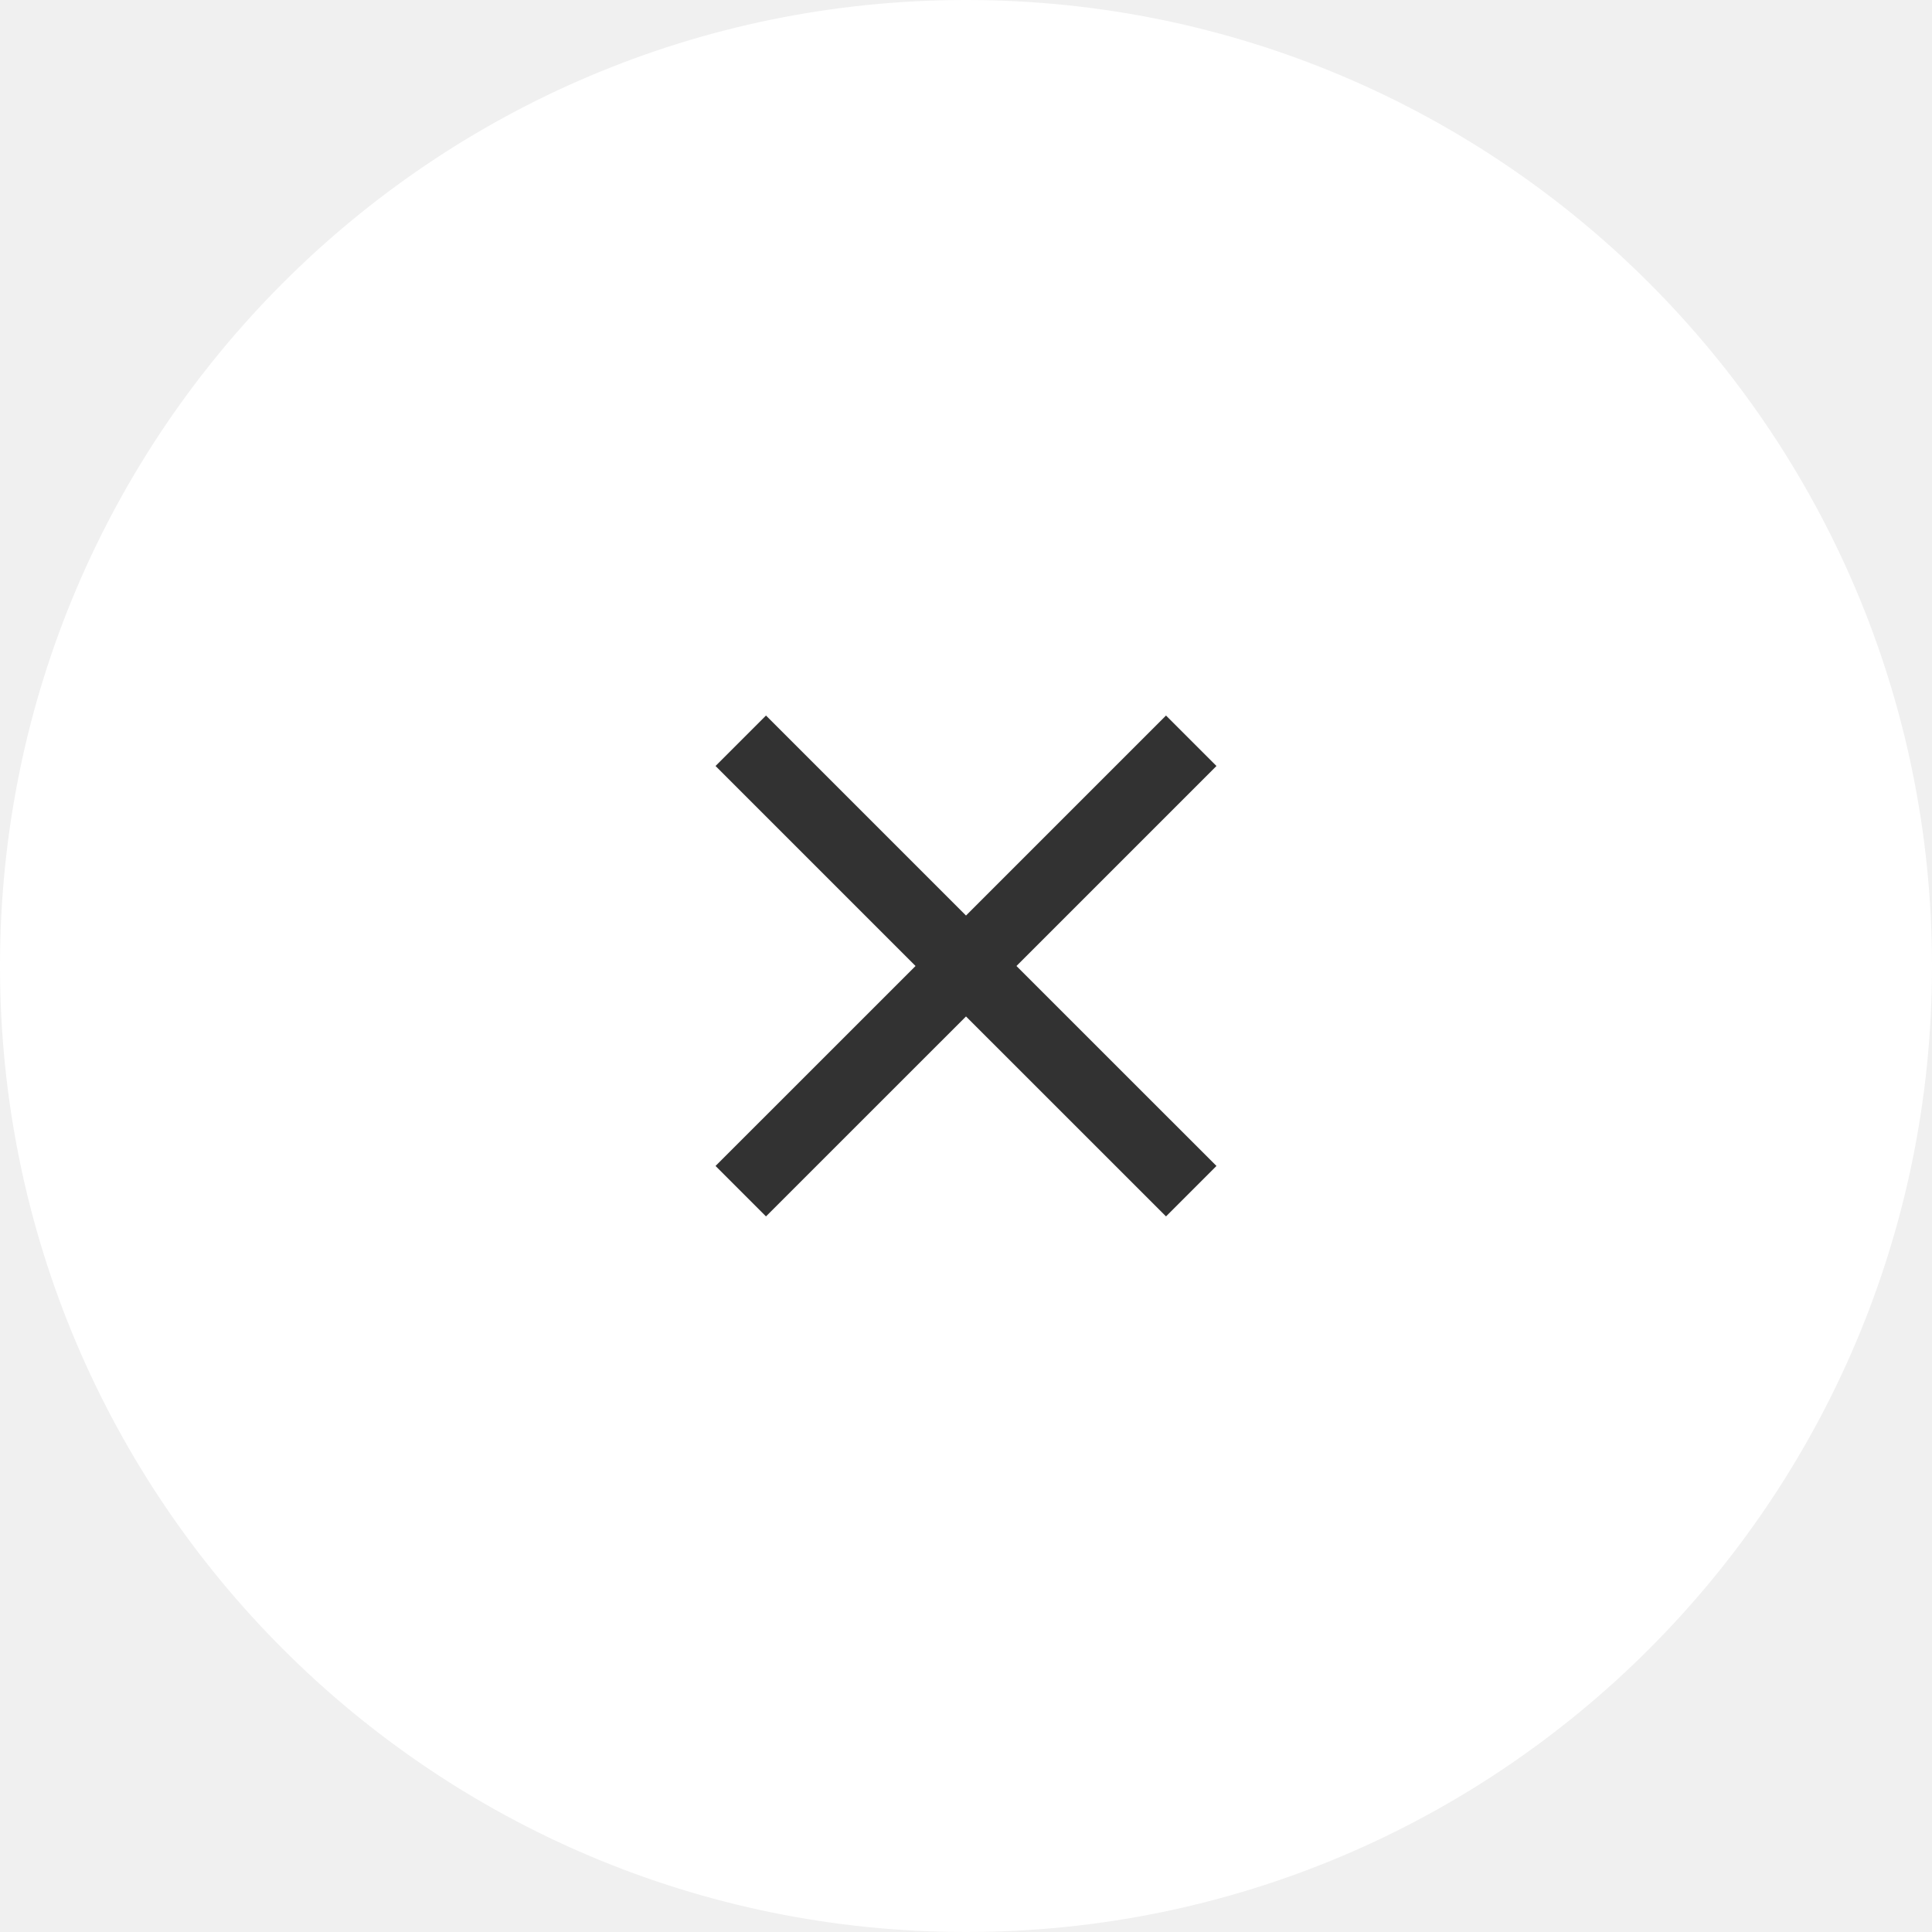
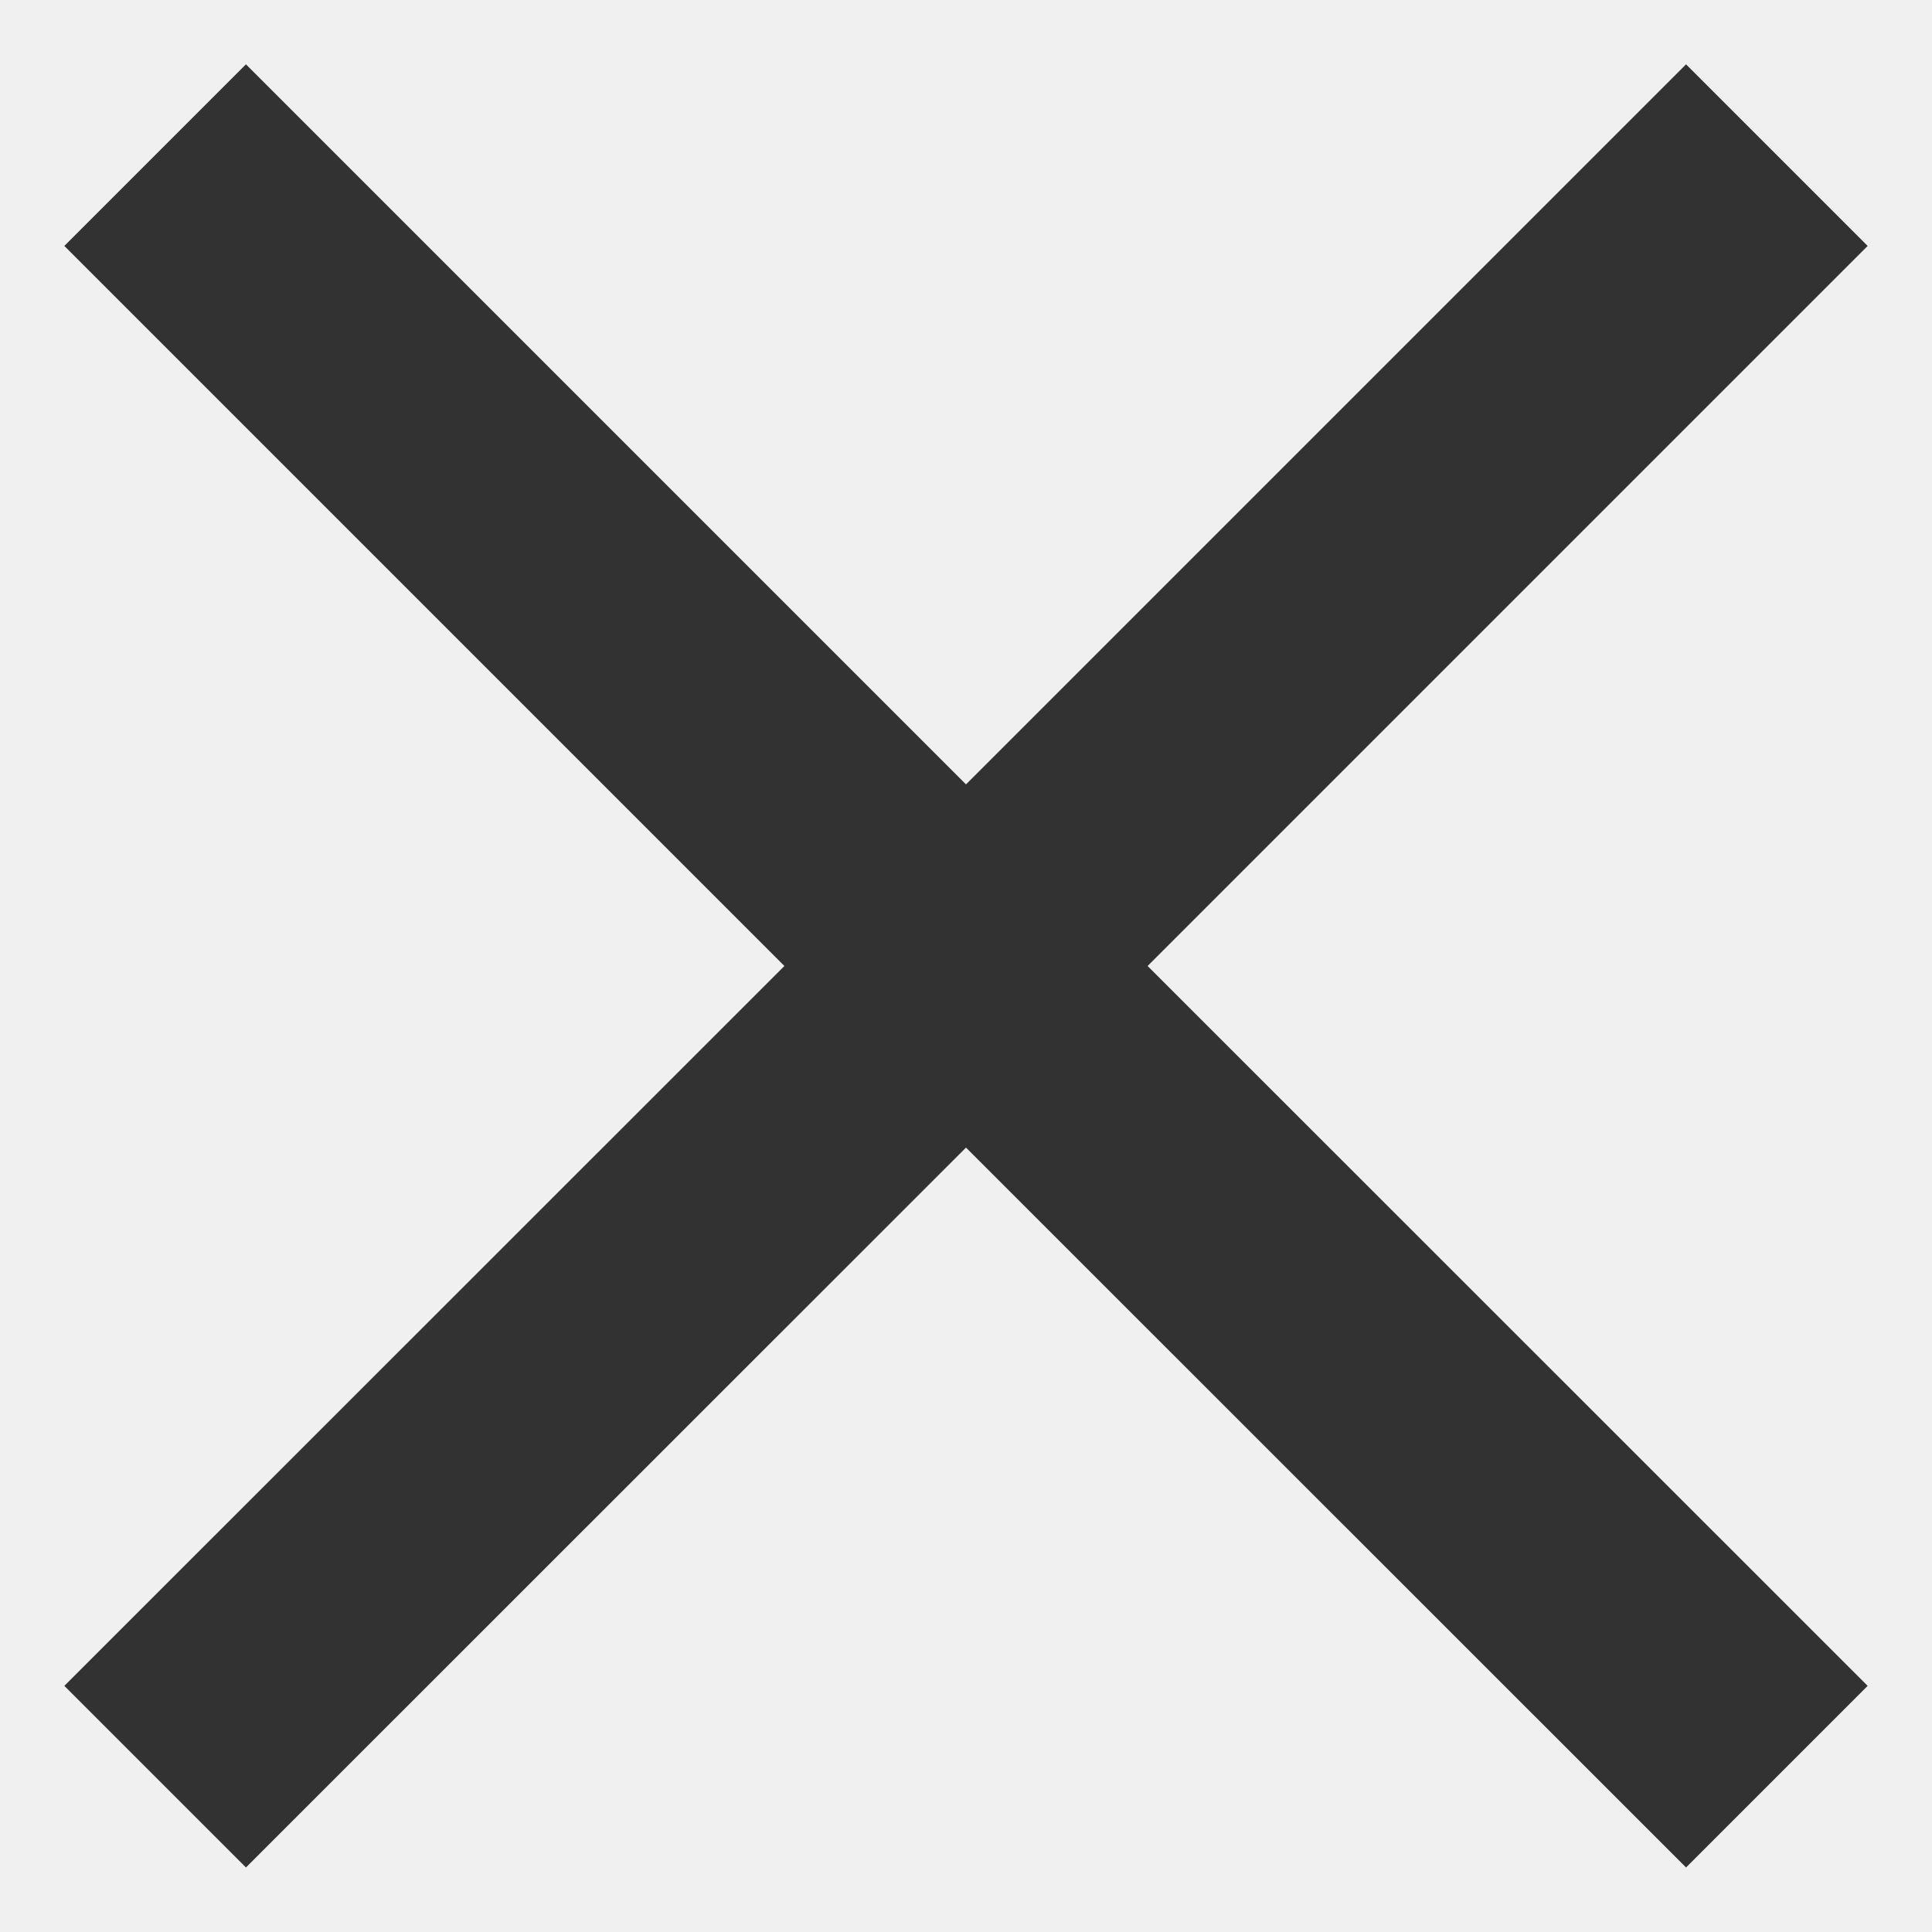
- <svg xmlns="http://www.w3.org/2000/svg" width="36" height="36" viewBox="0 0 36 36" fill="none">
-   <rect width="36" height="36" rx="18" fill="white" />
-   <g clip-path="url(#clip0_4381_23)">
-     <path d="M22.667 14.273L21.727 13.333L18 17.06L14.273 13.333L13.333 14.273L17.06 18L13.333 21.726L14.273 22.666L18 18.94L21.727 22.666L22.667 21.726L18.94 18L22.667 14.273Z" fill="#323232" />
-   </g>
-   <defs>
-     <clipPath id="clip0_4381_23">
-       <rect width="16" height="16" fill="white" transform="translate(10 10)" />
-     </clipPath>
-   </defs>
+ <svg xmlns="http://www.w3.org/2000/svg" width="10" height="10" viewBox="0 0 10 10" fill="none">
+   <path d="M9.667 1.273L8.727 0.333L5 4.06L1.273 0.333L0.333 1.273L4.06 5L0.333 8.726L1.273 9.666L5 5.94L8.727 9.666L9.667 8.726L5.94 5L9.667 1.273Z" fill="#323232" />
</svg>
